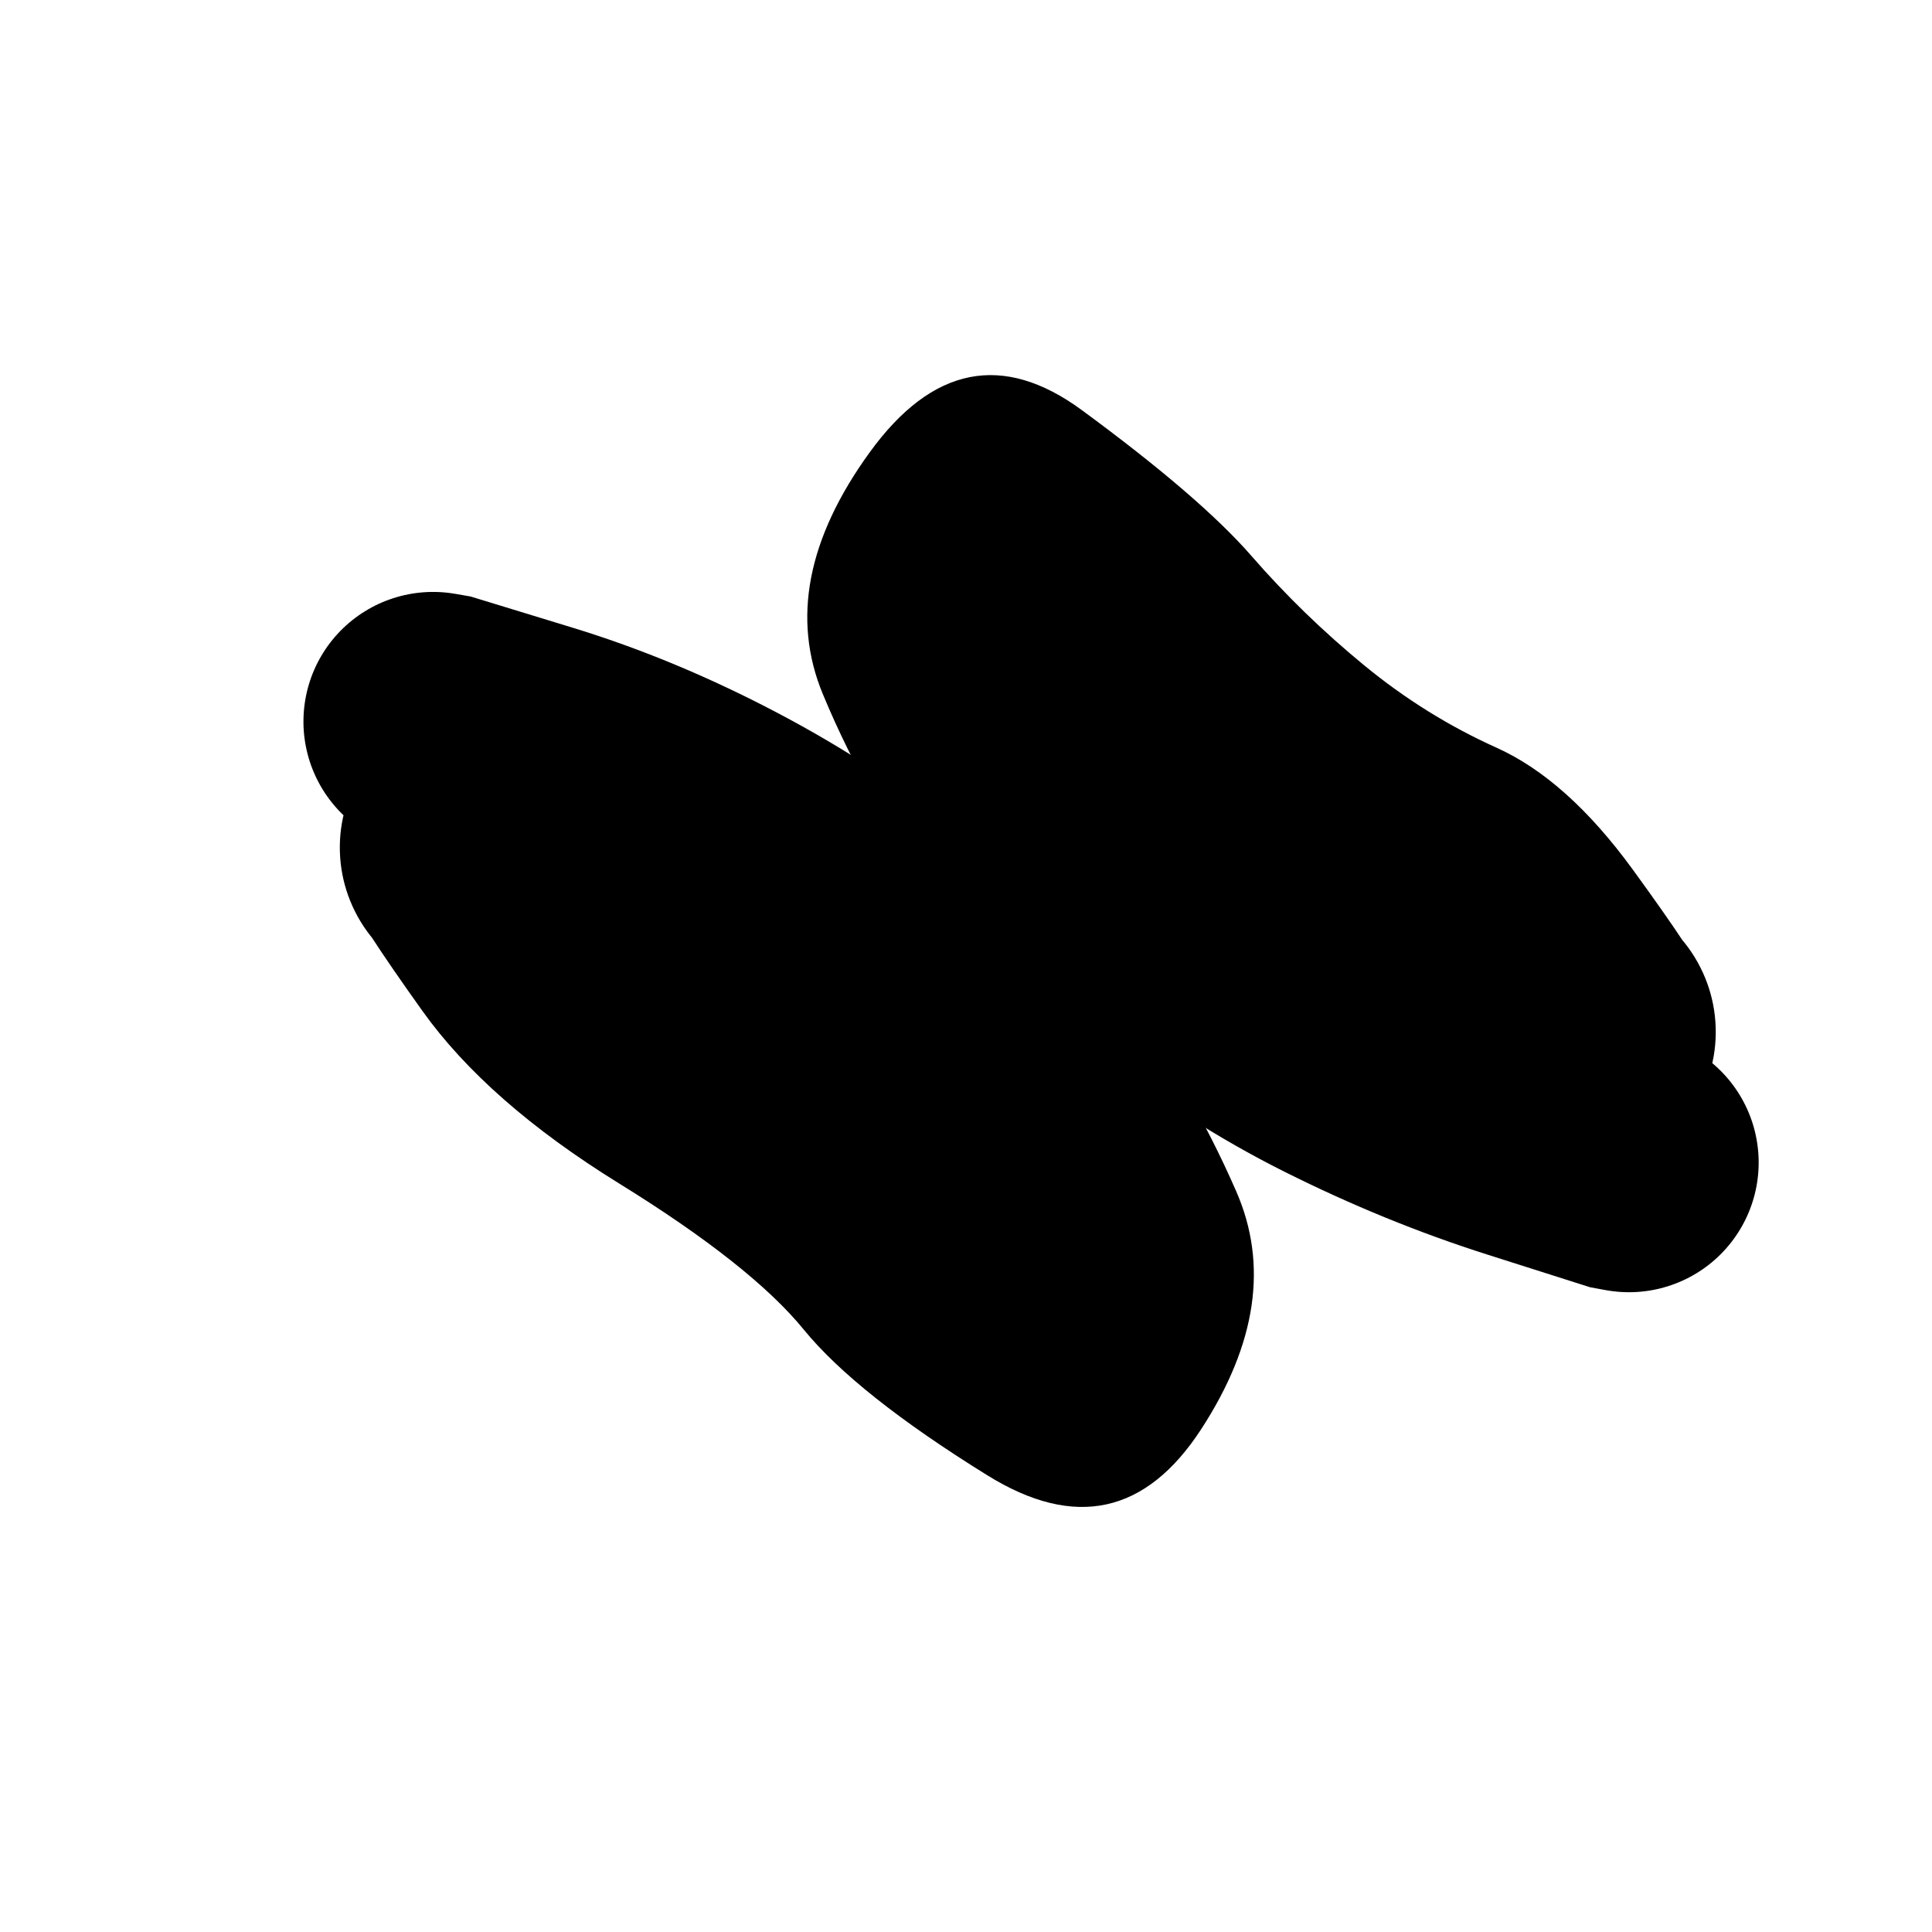
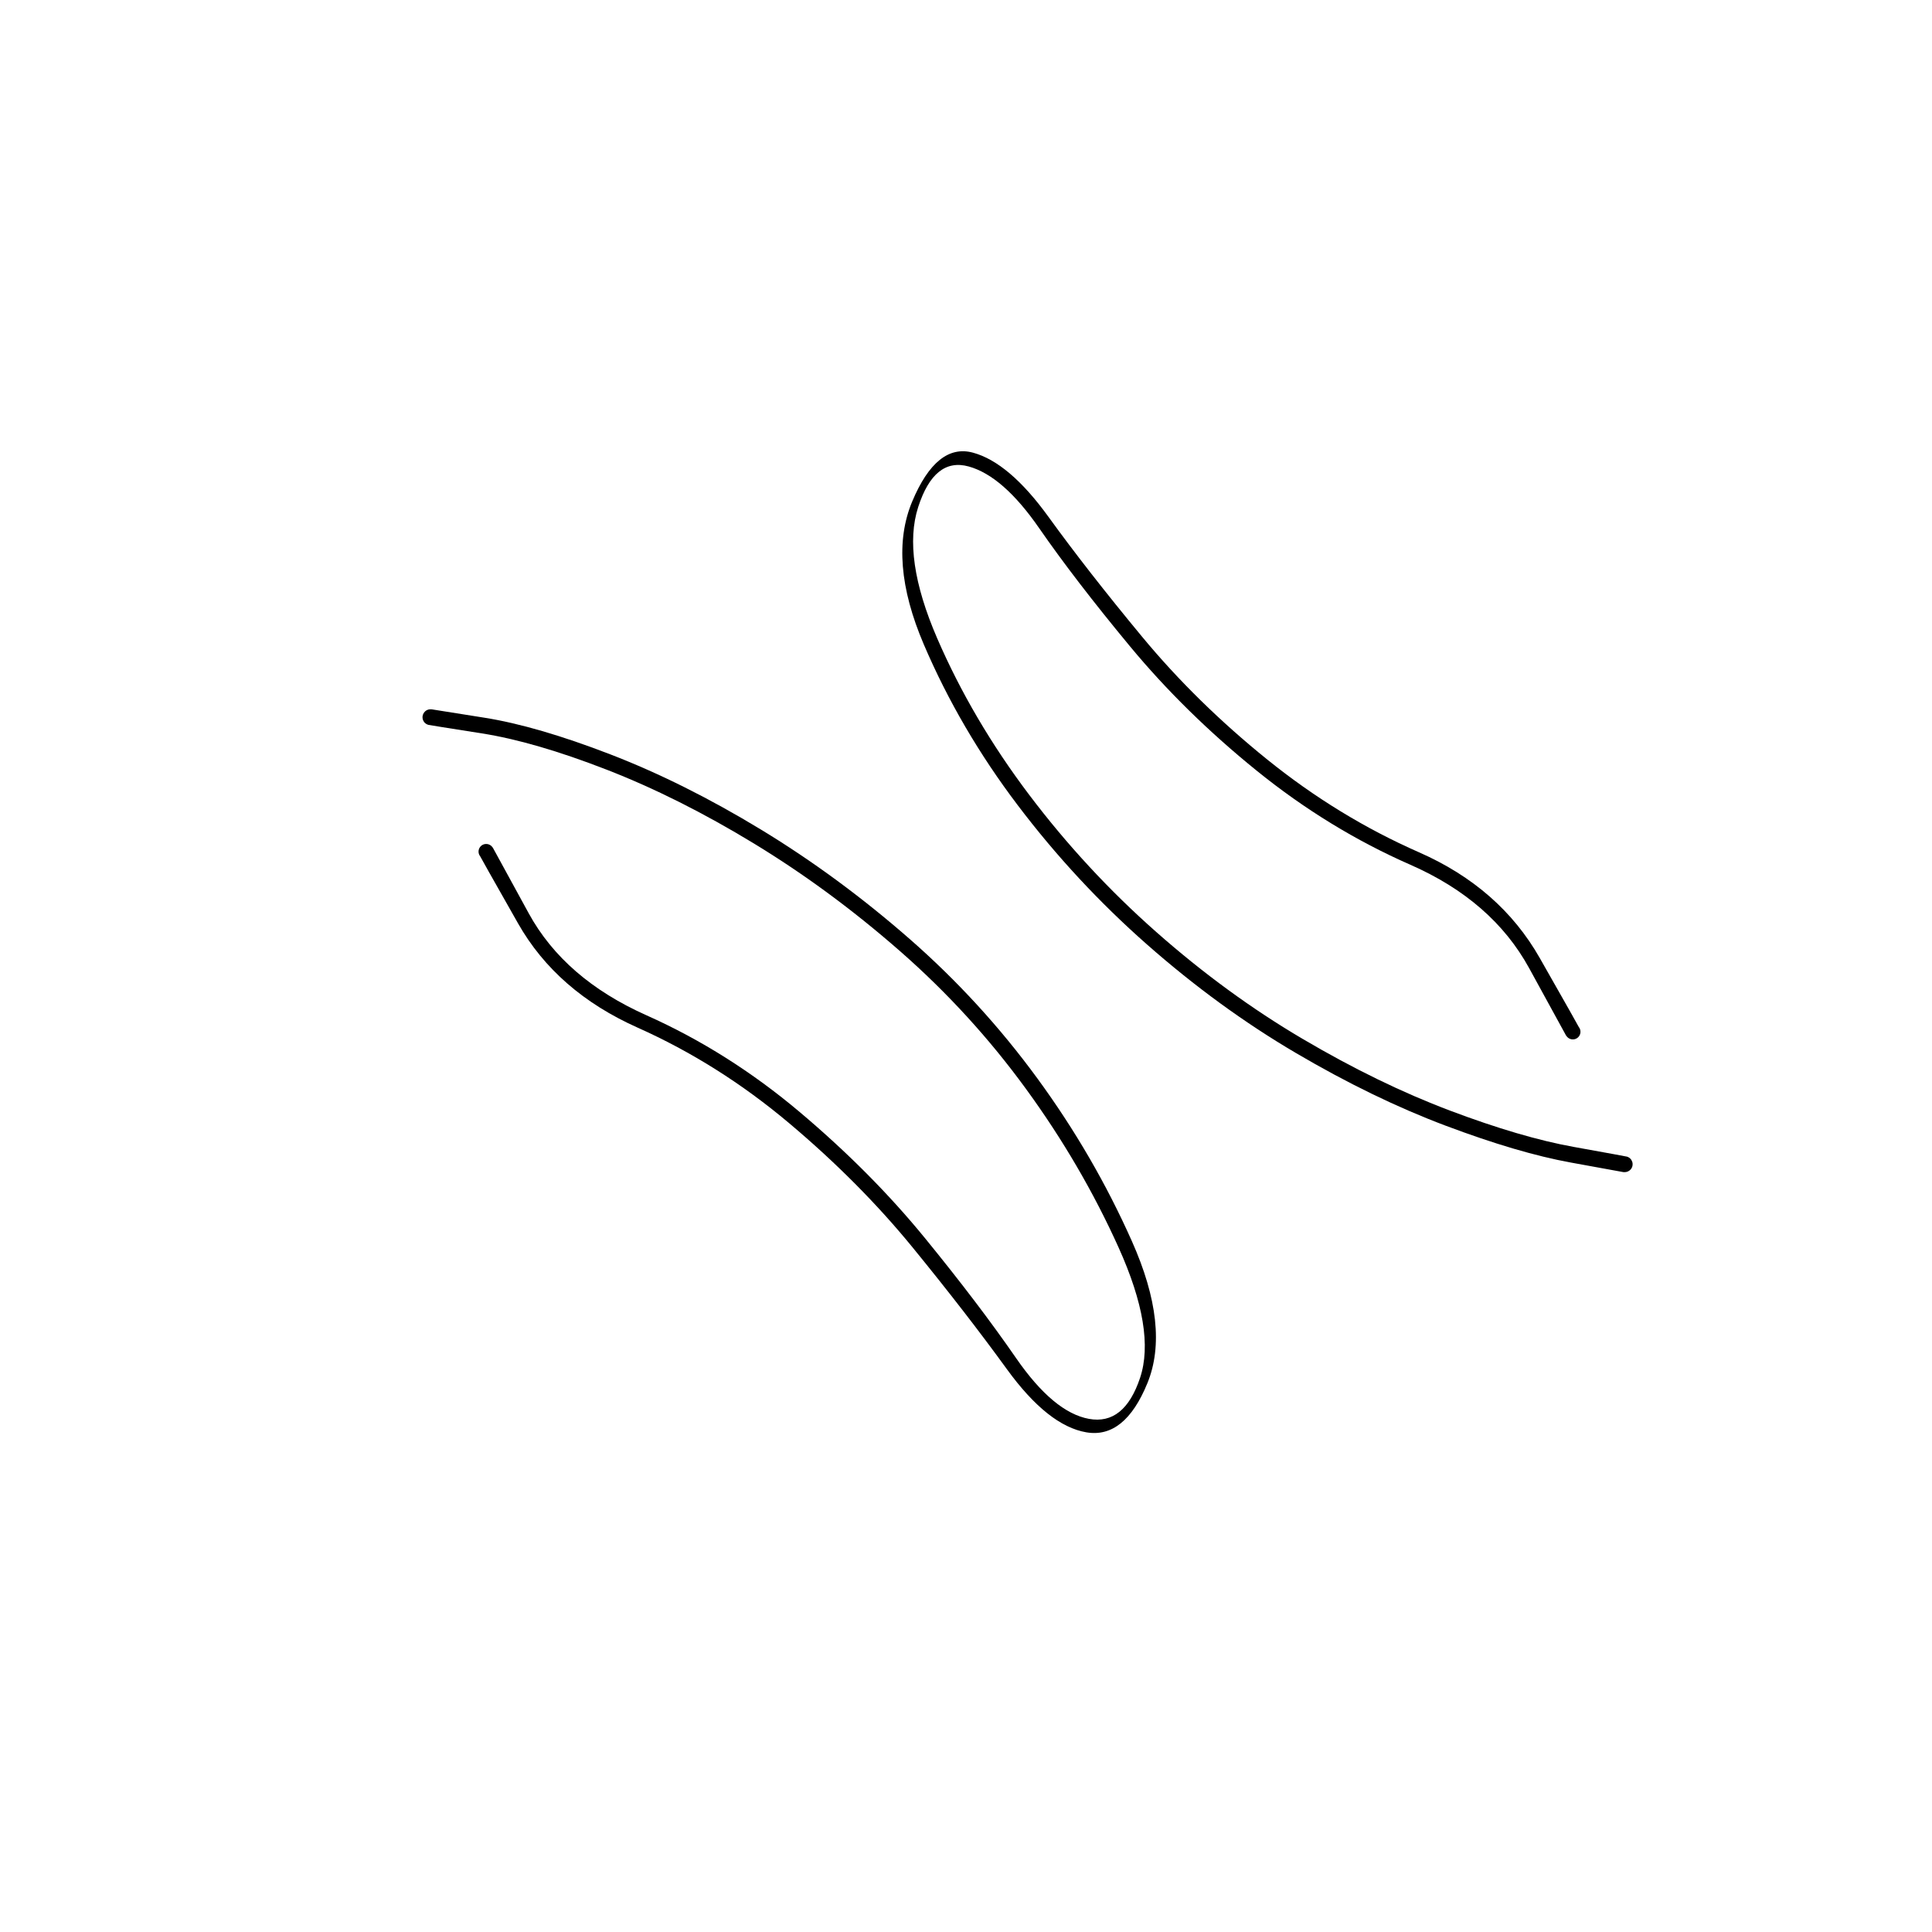
<svg xmlns="http://www.w3.org/2000/svg" width="100%" height="100%" viewBox="0 0 100 100">
-   <path d="M 24.359 30.875 Q 24.359 30.875 29.653 32.494 34.948 34.113 40.25 36.903 45.552 39.693 49.995 43.312 54.438 46.93 57.971 51.456 61.504 55.983 63.989 61.668 66.473 67.352 62.183 73.96 57.892 80.568 51.112 76.366 44.332 72.163 41.604 68.821 38.876 65.479 32.054 61.262 25.231 57.044 21.855 52.313 18.479 47.581 18.056 46.447 17.632 45.313 17.593 44.103 17.554 42.893 17.904 41.733 18.253 40.574 18.954 39.587 19.655 38.6 20.635 37.889 21.615 37.177 22.77 36.816 23.926 36.455 25.136 36.481 26.346 36.508 27.485 36.919 28.624 37.331 29.571 38.085 30.519 38.838 31.176 39.855 31.833 40.872 32.131 42.045 32.43 43.219 32.338 44.426 32.245 45.633 31.773 46.748 31.3 47.862 30.496 48.768 29.692 49.673 28.641 50.274 27.59 50.875 26.403 51.11 25.215 51.344 24.014 51.186 22.814 51.029 21.727 50.497 20.639 49.964 19.779 49.112 18.918 48.261 18.375 47.179 17.832 46.097 17.662 44.898 17.493 43.699 17.715 42.509 17.937 41.319 18.528 40.262 19.118 39.205 20.015 38.392 20.912 37.579 22.022 37.095 23.132 36.611 24.338 36.507 25.544 36.403 26.721 36.689 27.897 36.975 28.921 37.622 29.944 38.269 30.707 39.209 31.47 40.149 31.47 40.148 31.469 40.147 32.116 42.445 32.763 44.742 37.258 46.869 41.753 48.995 46.053 52.525 50.354 56.055 54.442 62.015 58.529 67.974 54.573 66.034 50.616 64.094 48.161 60.648 45.706 57.202 42.421 54.328 39.136 51.455 35.088 49.194 31.039 46.934 25.755 45.377 20.471 43.82 19.725 43.493 18.979 43.166 18.333 42.671 17.686 42.175 17.177 41.539 16.668 40.903 16.326 40.163 15.984 39.424 15.829 38.624 15.674 37.825 15.715 37.011 15.756 36.197 15.99 35.417 16.224 34.637 16.638 33.936 17.053 33.234 17.623 32.652 18.193 32.07 18.886 31.642 19.578 31.213 20.354 30.963 21.129 30.713 21.941 30.655 22.754 30.598 23.557 30.736 24.359 30.875 24.359 30.875 Z" />
-   <path d="M 82.303 66.628 Q 82.303 66.628 76.988 64.938 71.673 63.247 66.49 60.651 61.307 58.056 56.794 54.417 52.282 50.778 48.651 46.276 45.02 41.774 42.594 35.937 40.167 30.101 45.016 23.412 49.866 16.723 55.999 21.23 62.133 25.738 64.774 28.774 67.415 31.81 70.599 34.429 73.784 37.047 77.45 38.696 81.116 40.344 84.509 45.004 87.902 49.664 88.33 50.798 88.759 51.933 88.802 53.145 88.846 54.356 88.5 55.519 88.155 56.681 87.456 57.672 86.757 58.664 85.779 59.38 84.8 60.096 83.644 60.462 82.488 60.828 81.275 60.806 80.063 60.784 78.921 60.376 77.779 59.968 76.827 59.217 75.875 58.465 75.213 57.449 74.551 56.433 74.248 55.259 73.945 54.085 74.033 52.875 74.121 51.666 74.59 50.548 75.059 49.43 75.861 48.52 76.663 47.61 77.714 47.004 78.764 46.398 79.953 46.159 81.142 45.92 82.345 46.073 83.548 46.226 84.639 46.756 85.73 47.285 86.595 48.135 87.46 48.985 88.008 50.067 88.556 51.148 88.73 52.348 88.904 53.548 88.686 54.741 88.468 55.934 87.881 56.995 87.293 58.056 86.397 58.873 85.502 59.691 84.392 60.18 83.282 60.669 82.074 60.778 80.867 60.886 79.687 60.604 78.508 60.322 77.481 59.677 76.453 59.033 75.685 58.094 74.917 57.156 74.918 57.157 74.919 57.158 74.338 54.934 73.758 52.709 69.089 50.607 64.419 48.504 60.275 45.01 56.13 41.515 51.619 35.617 47.108 29.718 51.436 31.61 55.763 33.502 58.372 36.978 60.981 40.454 64.237 43.3 67.493 46.146 71.592 48.307 75.691 50.469 81.009 52.093 86.327 53.716 87.071 54.051 87.814 54.385 88.456 54.888 89.097 55.391 89.6 56.032 90.103 56.674 90.437 57.417 90.772 58.161 90.918 58.962 91.065 59.764 91.016 60.578 90.967 61.392 90.724 62.17 90.482 62.948 90.06 63.645 89.638 64.343 89.062 64.919 88.485 65.496 87.788 65.917 87.09 66.339 86.312 66.581 85.534 66.824 84.72 66.873 83.906 66.922 83.104 66.775 82.303 66.628 82.303 66.628 Z" />
+   <path d="M 22.344 36.715 Q 22.344 36.715 25.07 37.148 27.795 37.58 31.599 39.049 35.402 40.518 39.393 42.942 43.383 45.365 47.082 48.6 50.78 51.834 53.695 55.819 56.611 59.804 58.59 64.252 60.57 68.701 59.391 71.588 58.213 74.474 56.229 74.137 54.245 73.799 52.12 70.873 49.996 67.946 47.24 64.571 44.483 61.196 40.837 58.128 37.19 55.06 33.003 53.19 28.816 51.32 26.815 47.796 24.815 44.273 24.793 44.212 24.771 44.151 24.77 44.087 24.768 44.022 24.788 43.96 24.807 43.898 24.845 43.846 24.883 43.794 24.936 43.756 24.989 43.719 25.051 43.7 25.113 43.682 25.178 43.684 25.242 43.686 25.303 43.709 25.364 43.731 25.414 43.772 25.464 43.813 25.499 43.868 25.533 43.922 25.548 43.985 25.564 44.048 25.558 44.113 25.552 44.177 25.526 44.237 25.5 44.296 25.457 44.344 25.413 44.392 25.357 44.423 25.3 44.455 25.236 44.467 25.173 44.479 25.109 44.469 25.045 44.46 24.987 44.431 24.929 44.402 24.883 44.356 24.838 44.31 24.81 44.252 24.781 44.193 24.773 44.129 24.764 44.065 24.777 44.002 24.79 43.938 24.822 43.882 24.854 43.826 24.903 43.783 24.951 43.74 25.011 43.715 25.07 43.689 25.135 43.685 25.199 43.68 25.262 43.696 25.325 43.712 25.379 43.747 25.434 43.782 25.474 43.833 25.514 43.884 25.514 43.884 25.514 43.884 27.365 47.27 29.217 50.657 33.458 52.55 37.699 54.443 41.4 57.565 45.102 60.688 47.876 64.085 50.65 67.483 52.591 70.293 54.533 73.104 56.362 73.44 58.19 73.776 59.011 71.315 59.831 68.854 57.895 64.564 55.959 60.275 53.102 56.357 50.245 52.438 46.603 49.247 42.961 46.056 39.034 43.666 35.107 41.276 31.385 39.832 27.664 38.388 24.939 37.96 22.215 37.532 22.167 37.518 22.119 37.504 22.076 37.48 22.033 37.455 21.996 37.421 21.96 37.386 21.934 37.344 21.907 37.302 21.891 37.255 21.875 37.208 21.871 37.158 21.866 37.109 21.874 37.059 21.882 37.01 21.901 36.964 21.921 36.918 21.95 36.879 21.98 36.839 22.018 36.807 22.057 36.775 22.102 36.754 22.147 36.732 22.195 36.722 22.244 36.712 22.294 36.714 22.344 36.715 22.344 36.715 Z" />
+   <path d="M 84.02 60.667 Q 84.02 60.667 81.301 60.172 78.582 59.678 74.828 58.266 71.075 56.854 67.077 54.504 63.078 52.153 59.373 48.89 55.668 45.627 52.678 41.678 49.687 37.73 47.817 33.358 45.946 28.985 47.217 25.954 48.488 22.923 50.359 23.429 52.229 23.934 54.263 26.744 56.296 29.555 59.117 32.96 61.938 36.365 65.604 39.322 69.27 42.278 73.45 44.116 77.631 45.954 79.695 49.582 81.759 53.209 81.781 53.27 81.803 53.331 81.804 53.396 81.806 53.461 81.787 53.522 81.767 53.584 81.729 53.637 81.691 53.689 81.638 53.726 81.586 53.764 81.524 53.783 81.462 53.801 81.397 53.799 81.332 53.797 81.272 53.775 81.211 53.752 81.161 53.711 81.11 53.67 81.076 53.616 81.041 53.561 81.026 53.498 81.011 53.435 81.016 53.37 81.022 53.306 81.048 53.247 81.074 53.187 81.117 53.139 81.161 53.091 81.217 53.06 81.274 53.028 81.337 53.016 81.401 53.004 81.465 53.014 81.529 53.023 81.587 53.052 81.645 53.081 81.69 53.127 81.736 53.173 81.764 53.231 81.793 53.289 81.801 53.353 81.81 53.417 81.797 53.481 81.785 53.545 81.752 53.601 81.72 53.657 81.672 53.7 81.623 53.743 81.564 53.768 81.504 53.793 81.44 53.798 81.375 53.803 81.312 53.787 81.25 53.771 81.195 53.736 81.141 53.701 81.101 53.65 81.06 53.6 81.06 53.6 81.06 53.6 79.147 50.109 77.233 46.618 73.003 44.761 68.773 42.905 65.048 39.892 61.323 36.878 58.483 33.448 55.642 30.018 53.78 27.328 51.917 24.637 50.141 24.145 48.364 23.652 47.526 26.243 46.688 28.834 48.51 33.042 50.332 37.249 53.268 41.136 56.204 45.023 59.848 48.24 63.492 51.457 67.428 53.775 71.364 56.093 75.047 57.483 78.73 58.873 81.449 59.363 84.167 59.853 84.215 59.868 84.263 59.883 84.305 59.909 84.348 59.934 84.383 59.969 84.419 60.005 84.444 60.047 84.47 60.09 84.485 60.137 84.5 60.185 84.503 60.234 84.506 60.284 84.497 60.333 84.489 60.382 84.468 60.428 84.448 60.473 84.417 60.512 84.387 60.552 84.347 60.582 84.308 60.613 84.263 60.634 84.218 60.654 84.169 60.663 84.12 60.672 84.07 60.67 84.02 60.667 84.02 60.667 Z" />
</svg>
